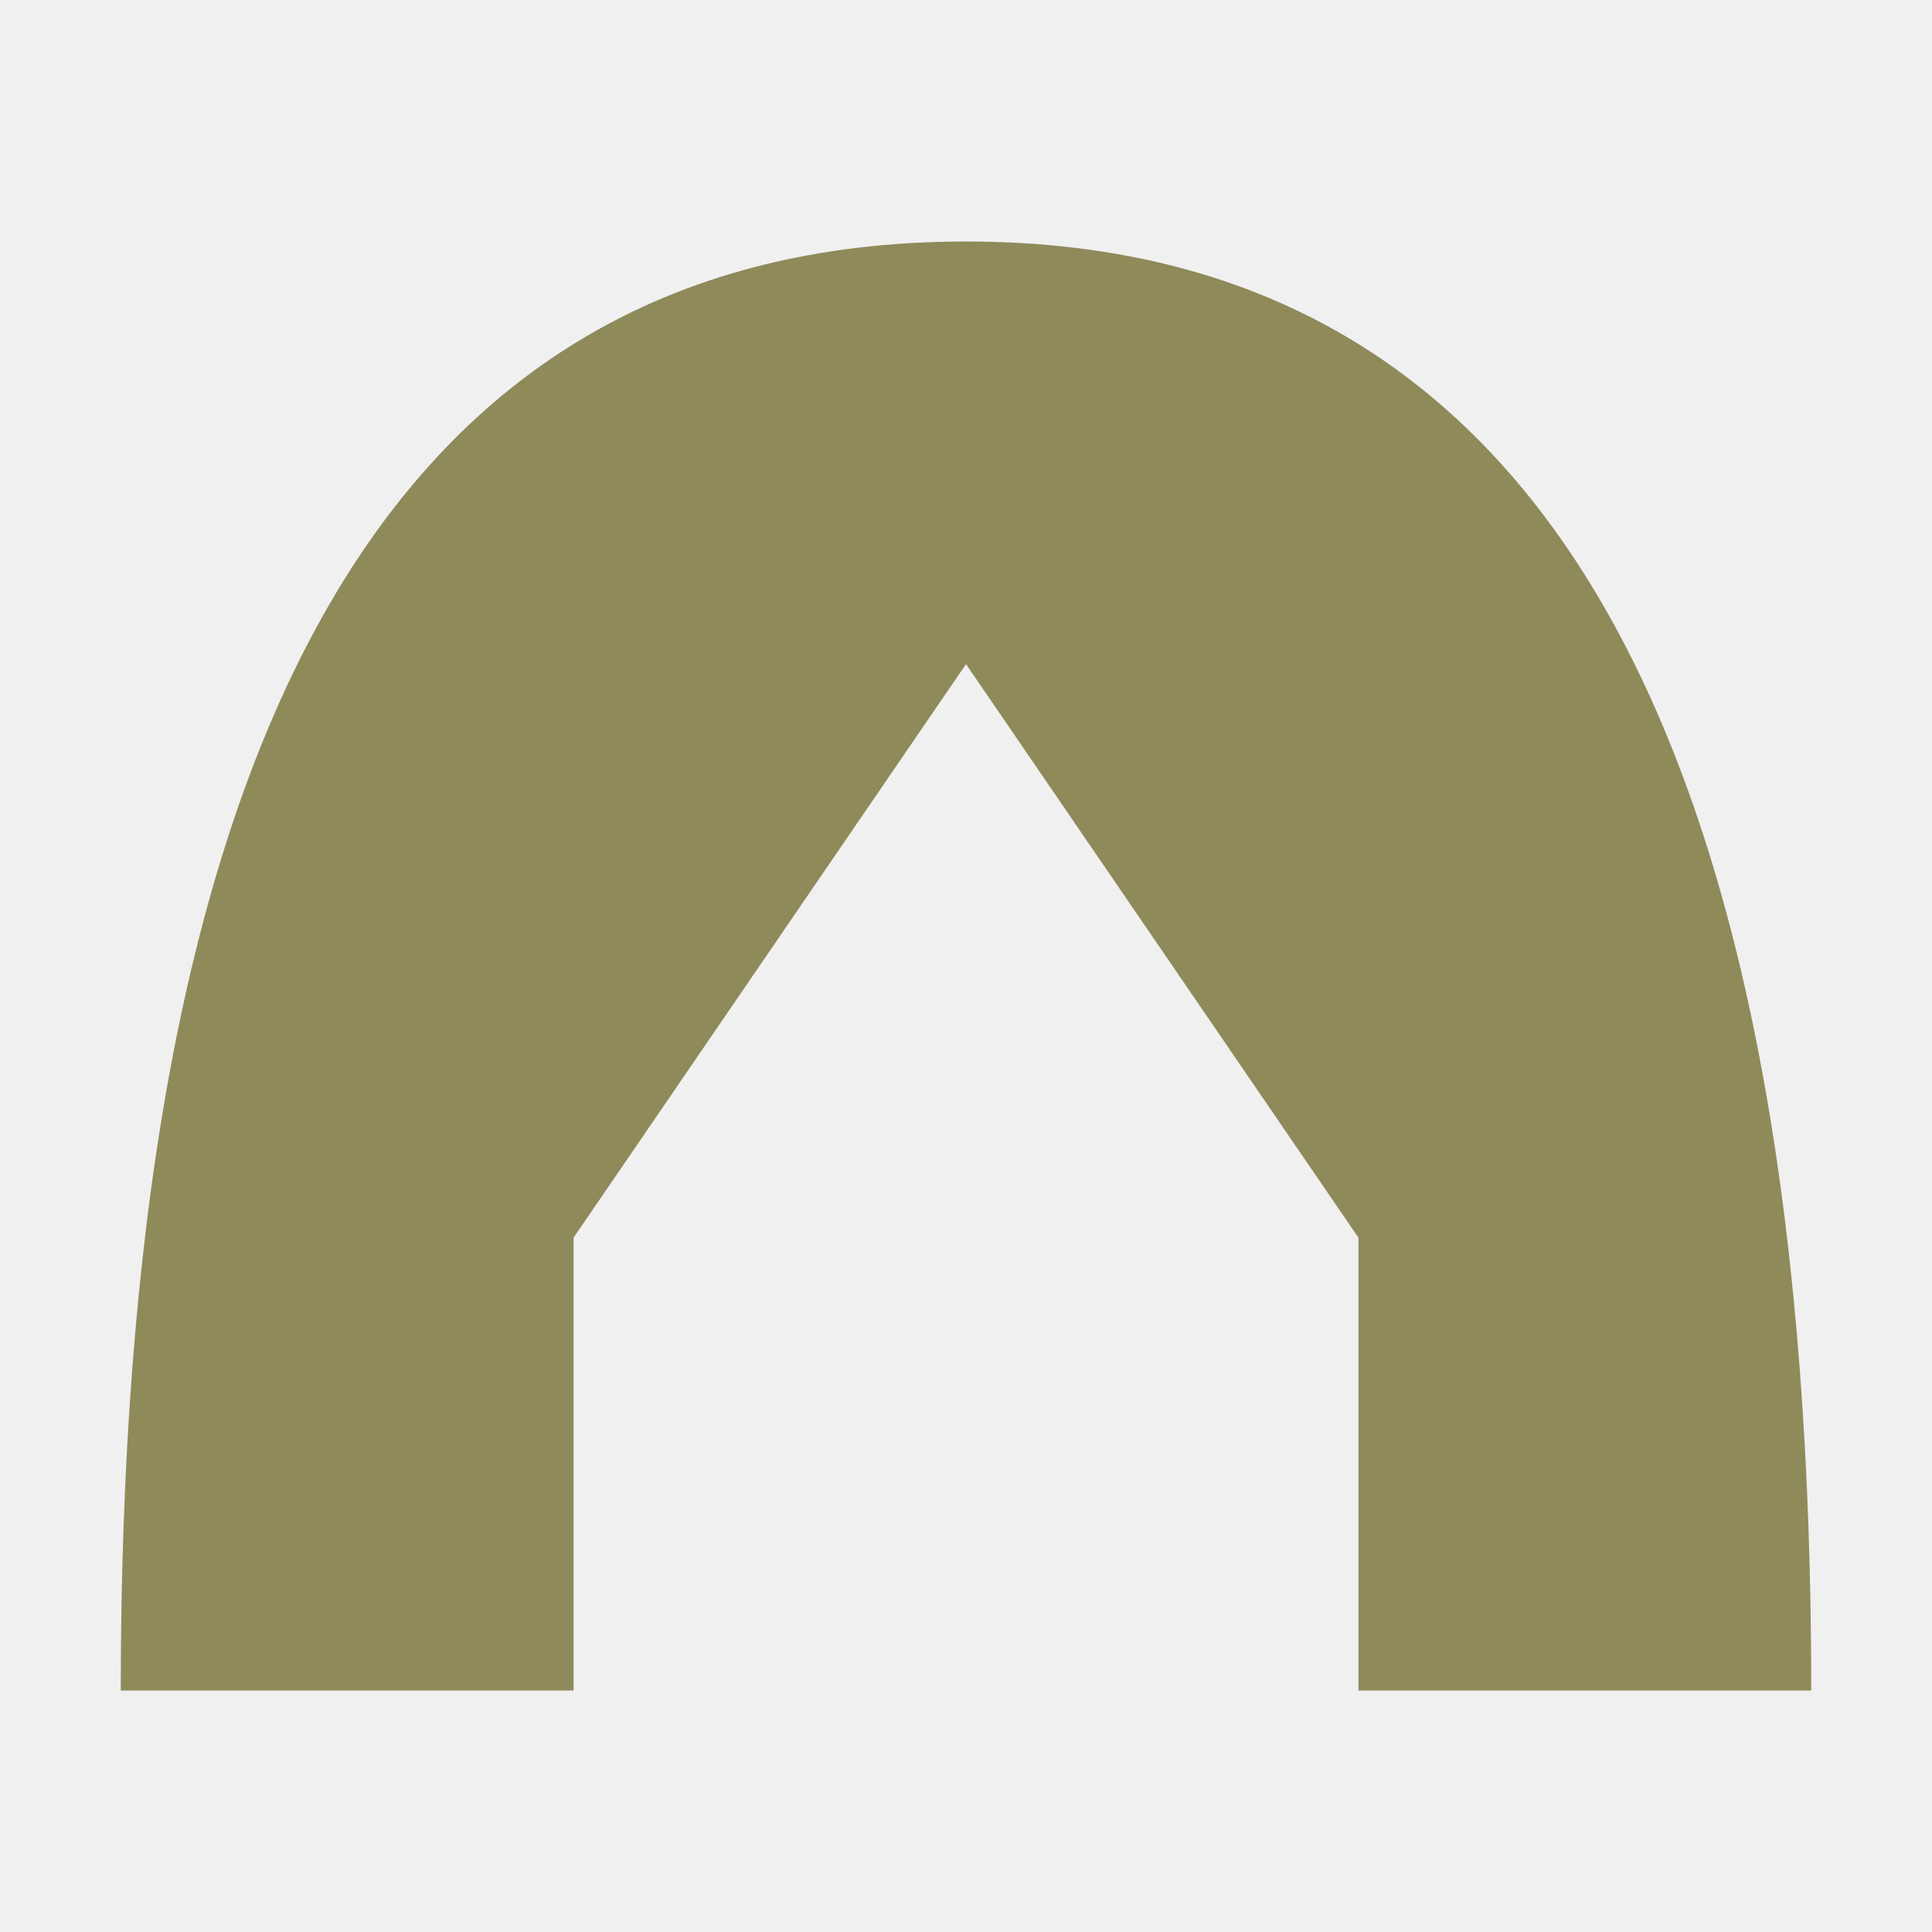
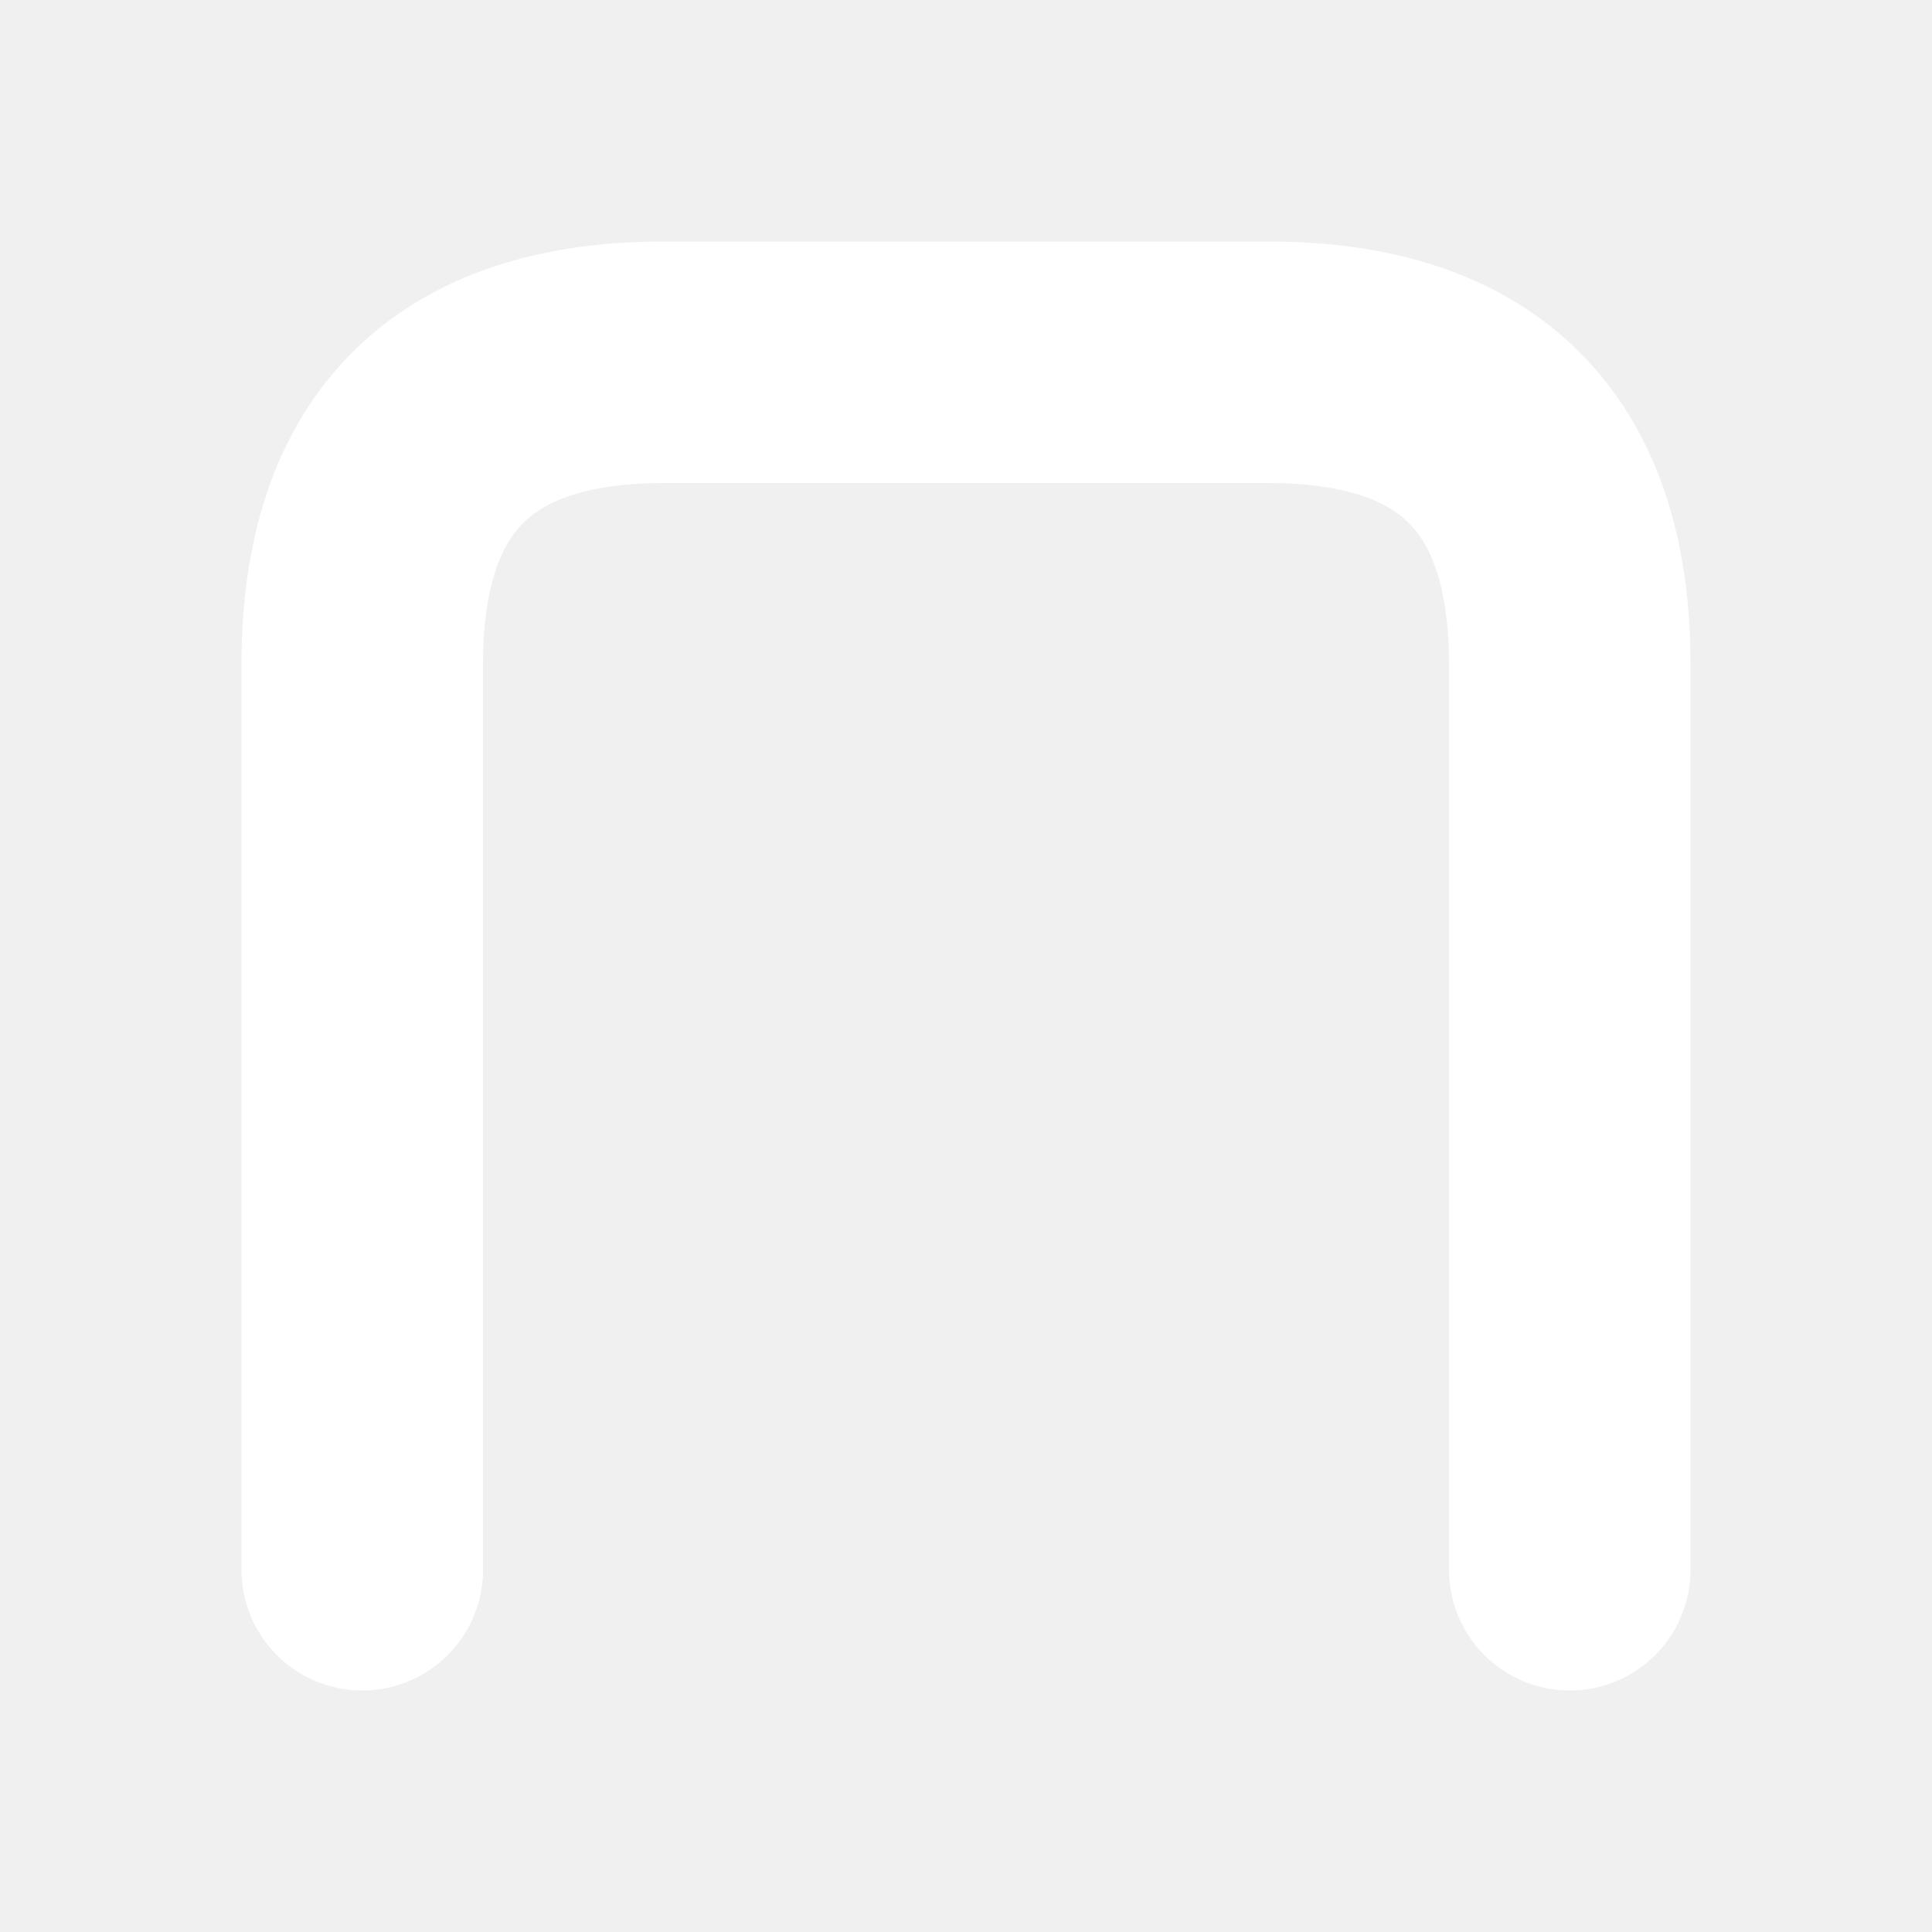
<svg xmlns="http://www.w3.org/2000/svg" width="64" height="64" viewBox="0 0 64 64">
-   <path fill-rule="evenodd" d="M4 56C4 26 12 8 32 8C52 8 60 26 60 56ZM19 56V41L32 22L45 41V56Z" fill="#8F8A5A" />
+   <path d="M12 52V22Q12 12 22 12H42Q52 12 52 22V52" fill="none" stroke="#FFFFFF" stroke-width="8" stroke-linecap="round" />
</svg>
